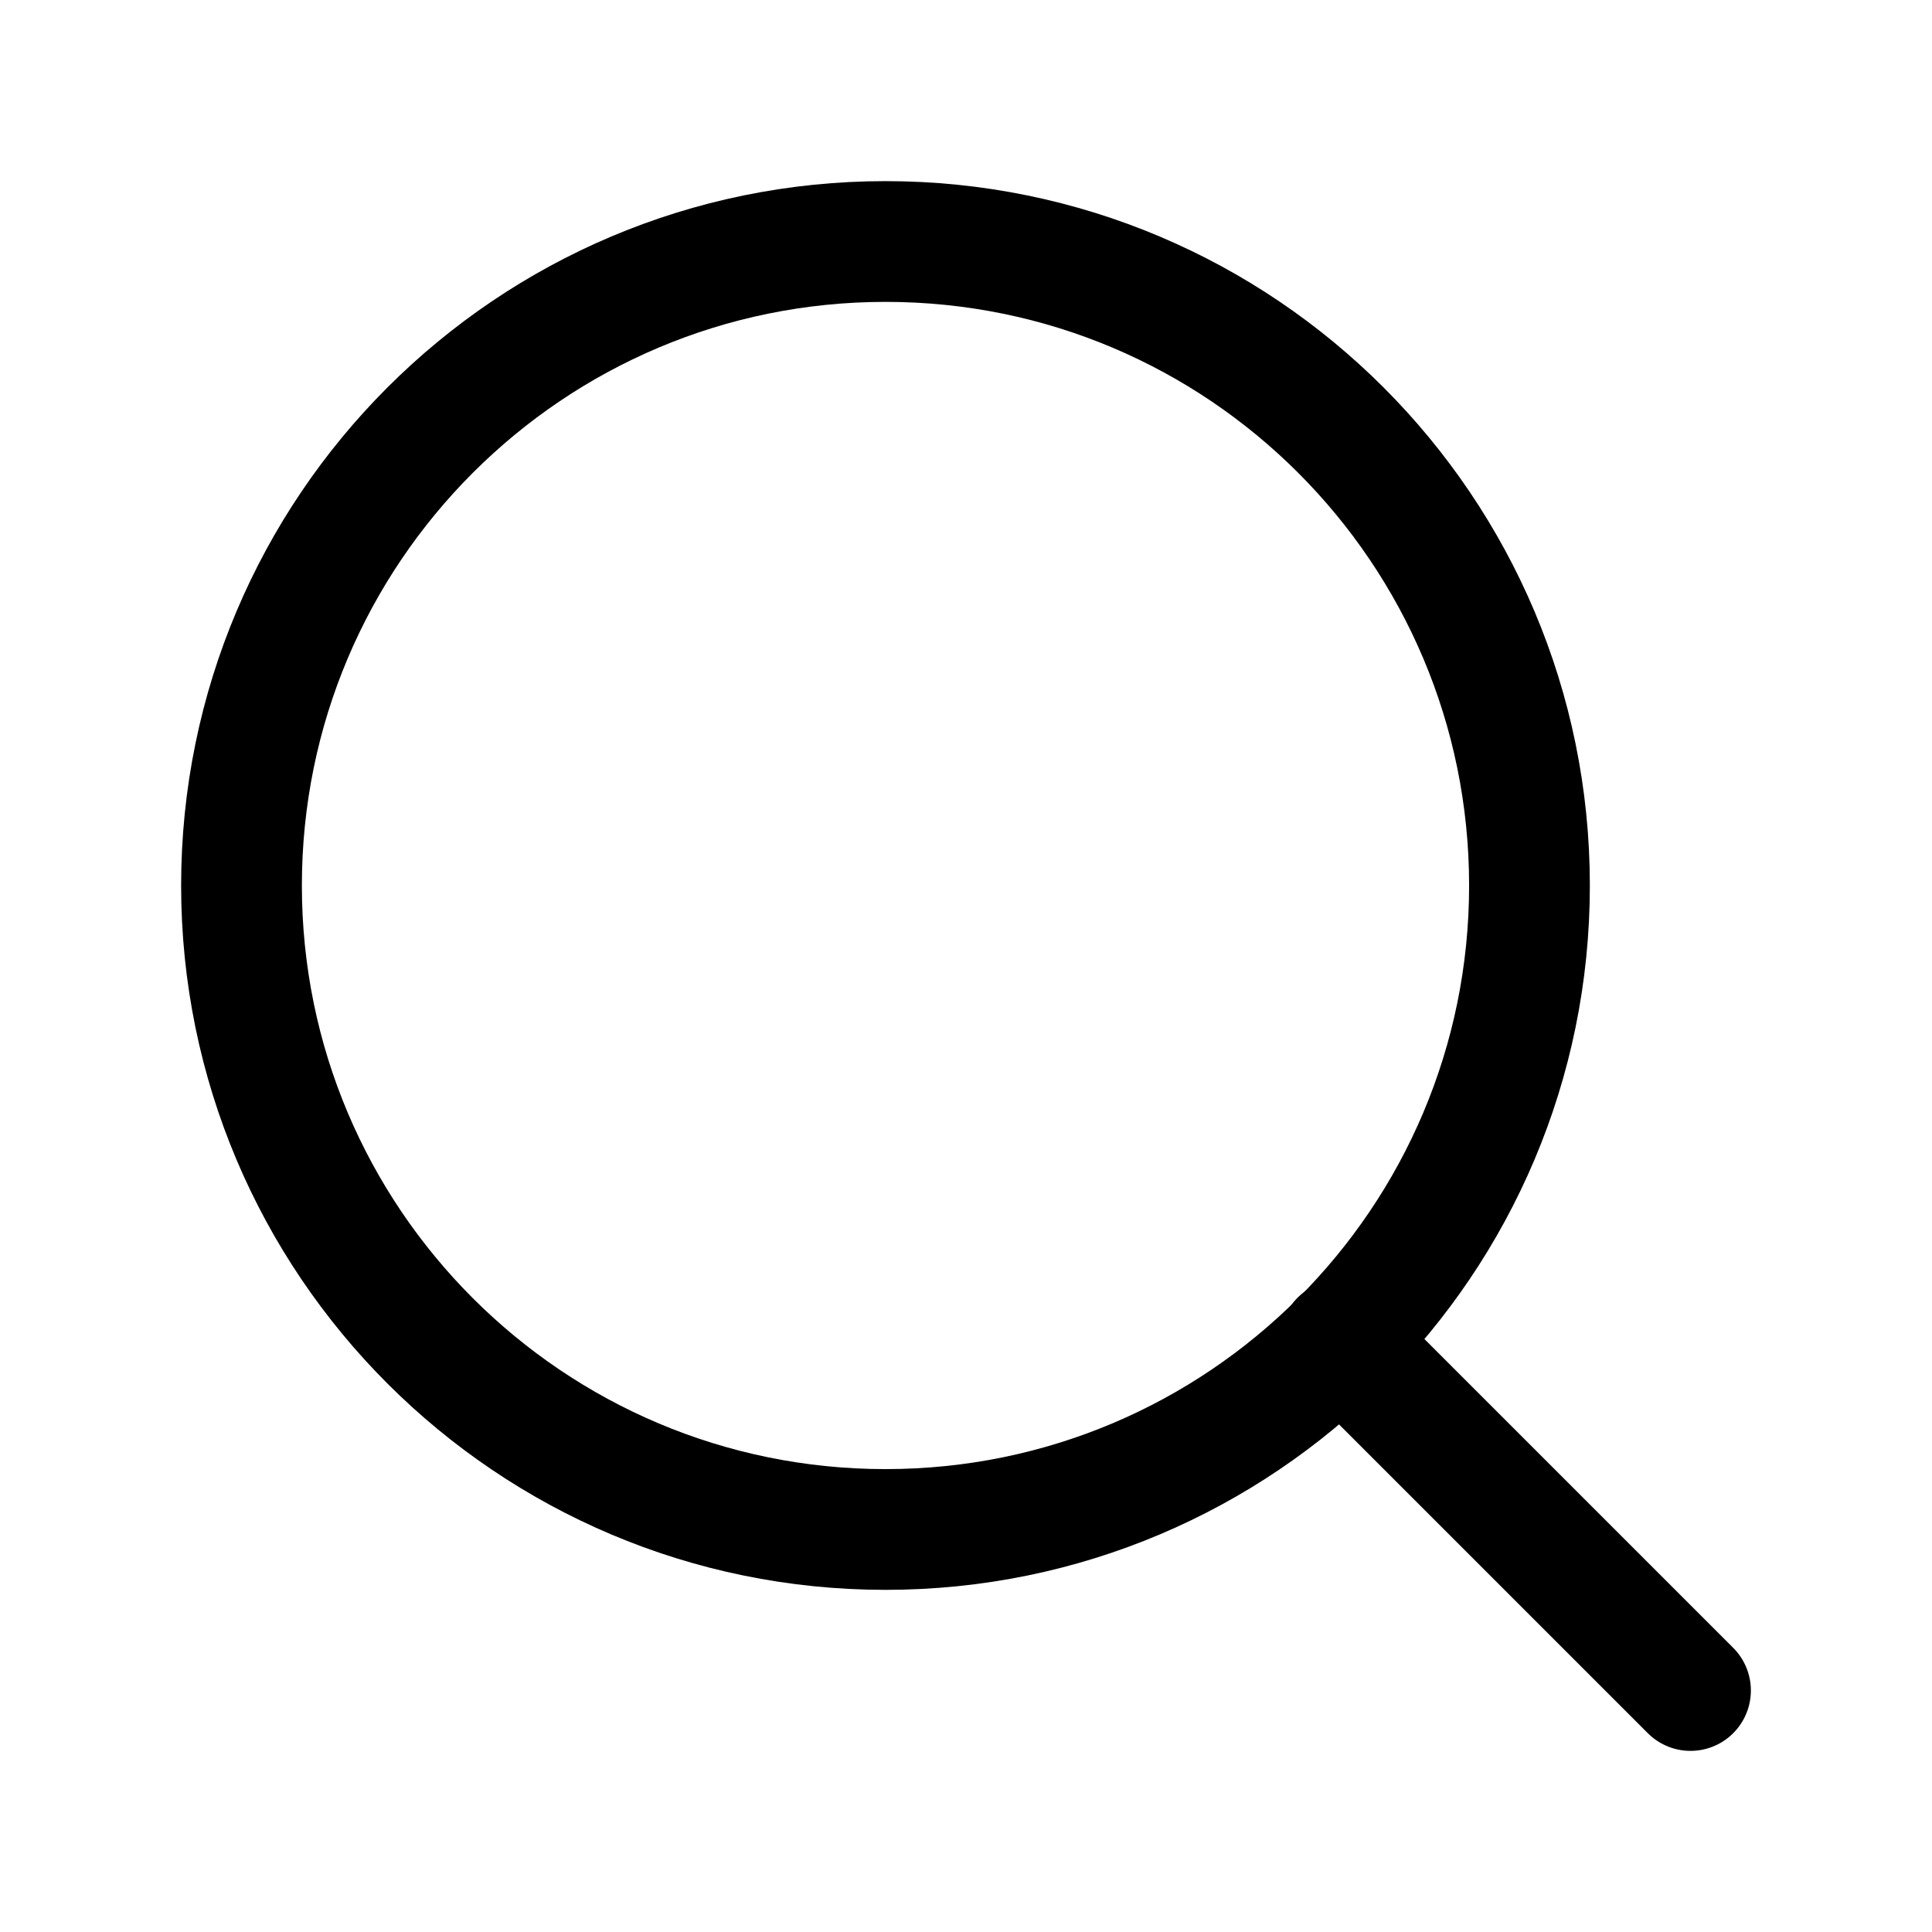
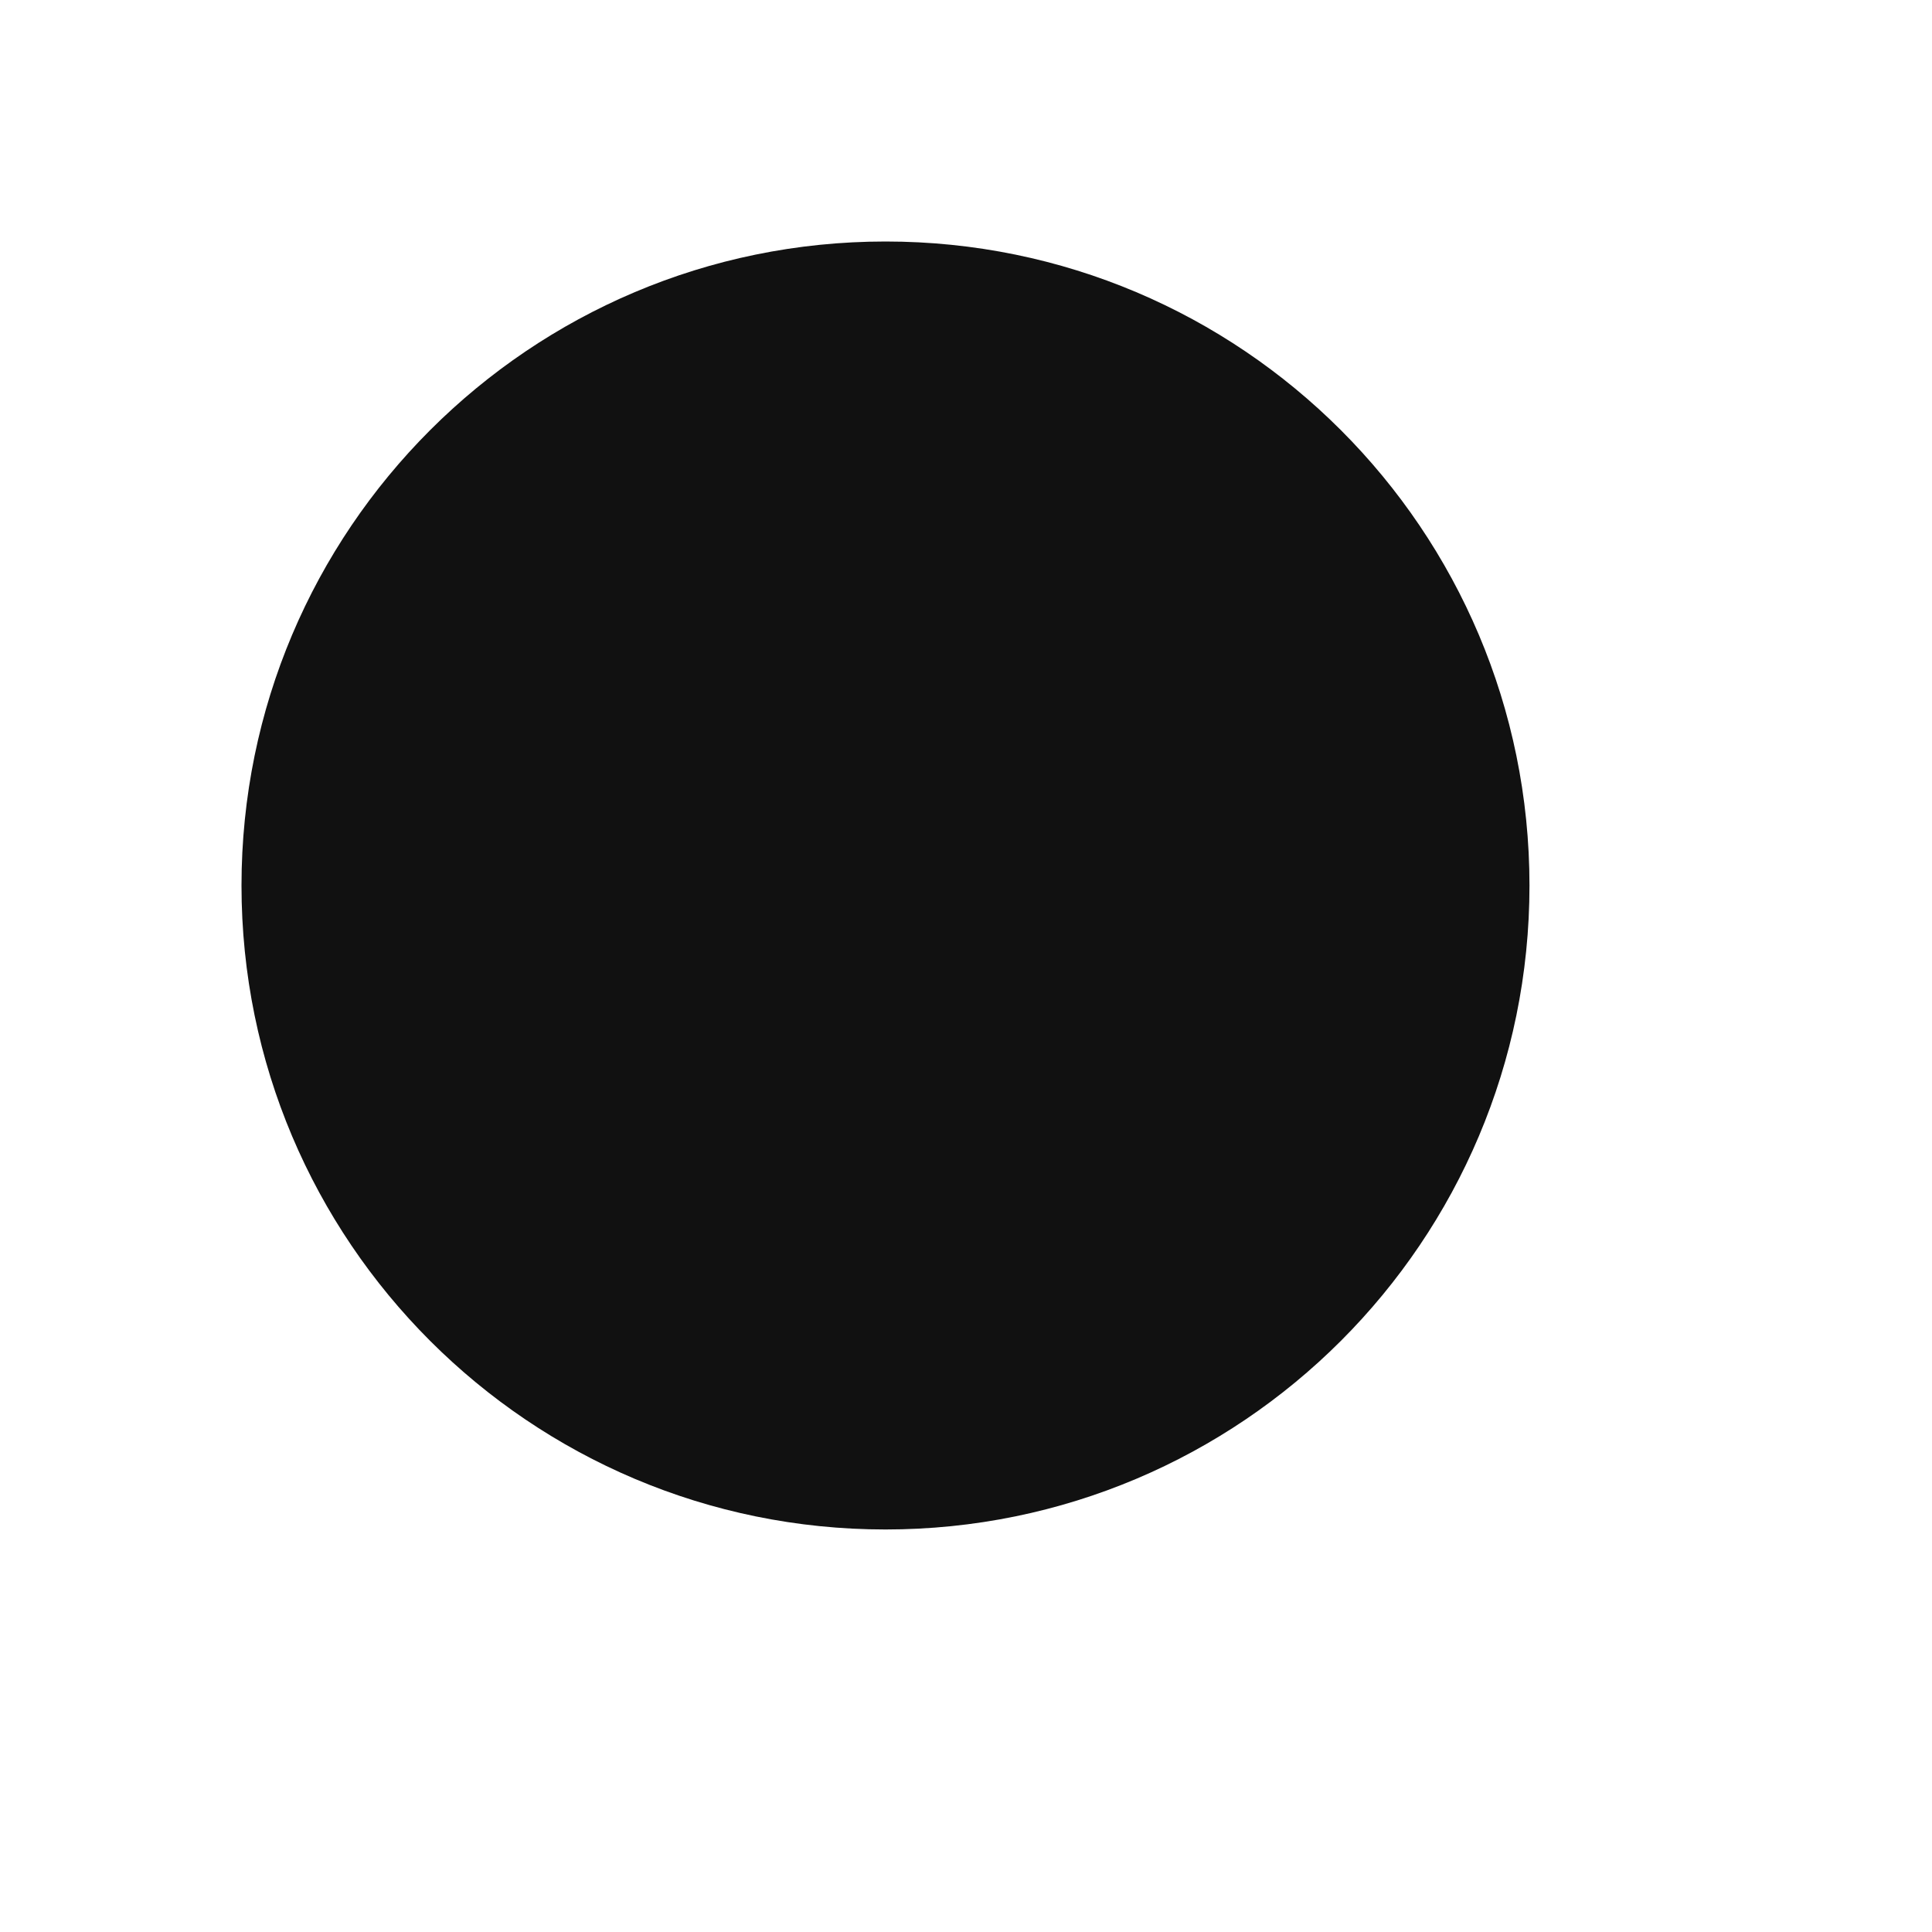
- <svg xmlns="http://www.w3.org/2000/svg" width="32" height="32" viewBox="0 0 32 32" fill="none">
-   <path d="M14.667 25.333C20.558 25.333 25.333 20.558 25.333 14.667C25.333 8.776 20.558 4 14.667 4C8.776 4 4 8.776 4 14.667C4 20.558 8.776 25.333 14.667 25.333Z" stroke="black" stroke-width="2" stroke-linecap="round" stroke-linejoin="round" />
-   <path d="M28 28L22.2 22.2" stroke="black" stroke-width="2" stroke-linecap="round" stroke-linejoin="round" />
+ <svg xmlns="http://www.w3.org/2000/svg" width="32" height="32" viewBox="0 0 32 32" fill="#111111">
+   <path d="M14.667 25.333C20.558 25.333 25.333 20.558 25.333 14.667C25.333 8.776 20.558 4 14.667 4C8.776 4 4 8.776 4 14.667C4 20.558 8.776 25.333 14.667 25.333Z" stroke-width="2" stroke-linecap="round" stroke-linejoin="round" />
+   <path d="M28 28L22.2 22.2" stroke-width="2" stroke-linecap="round" stroke-linejoin="round" />
</svg>
